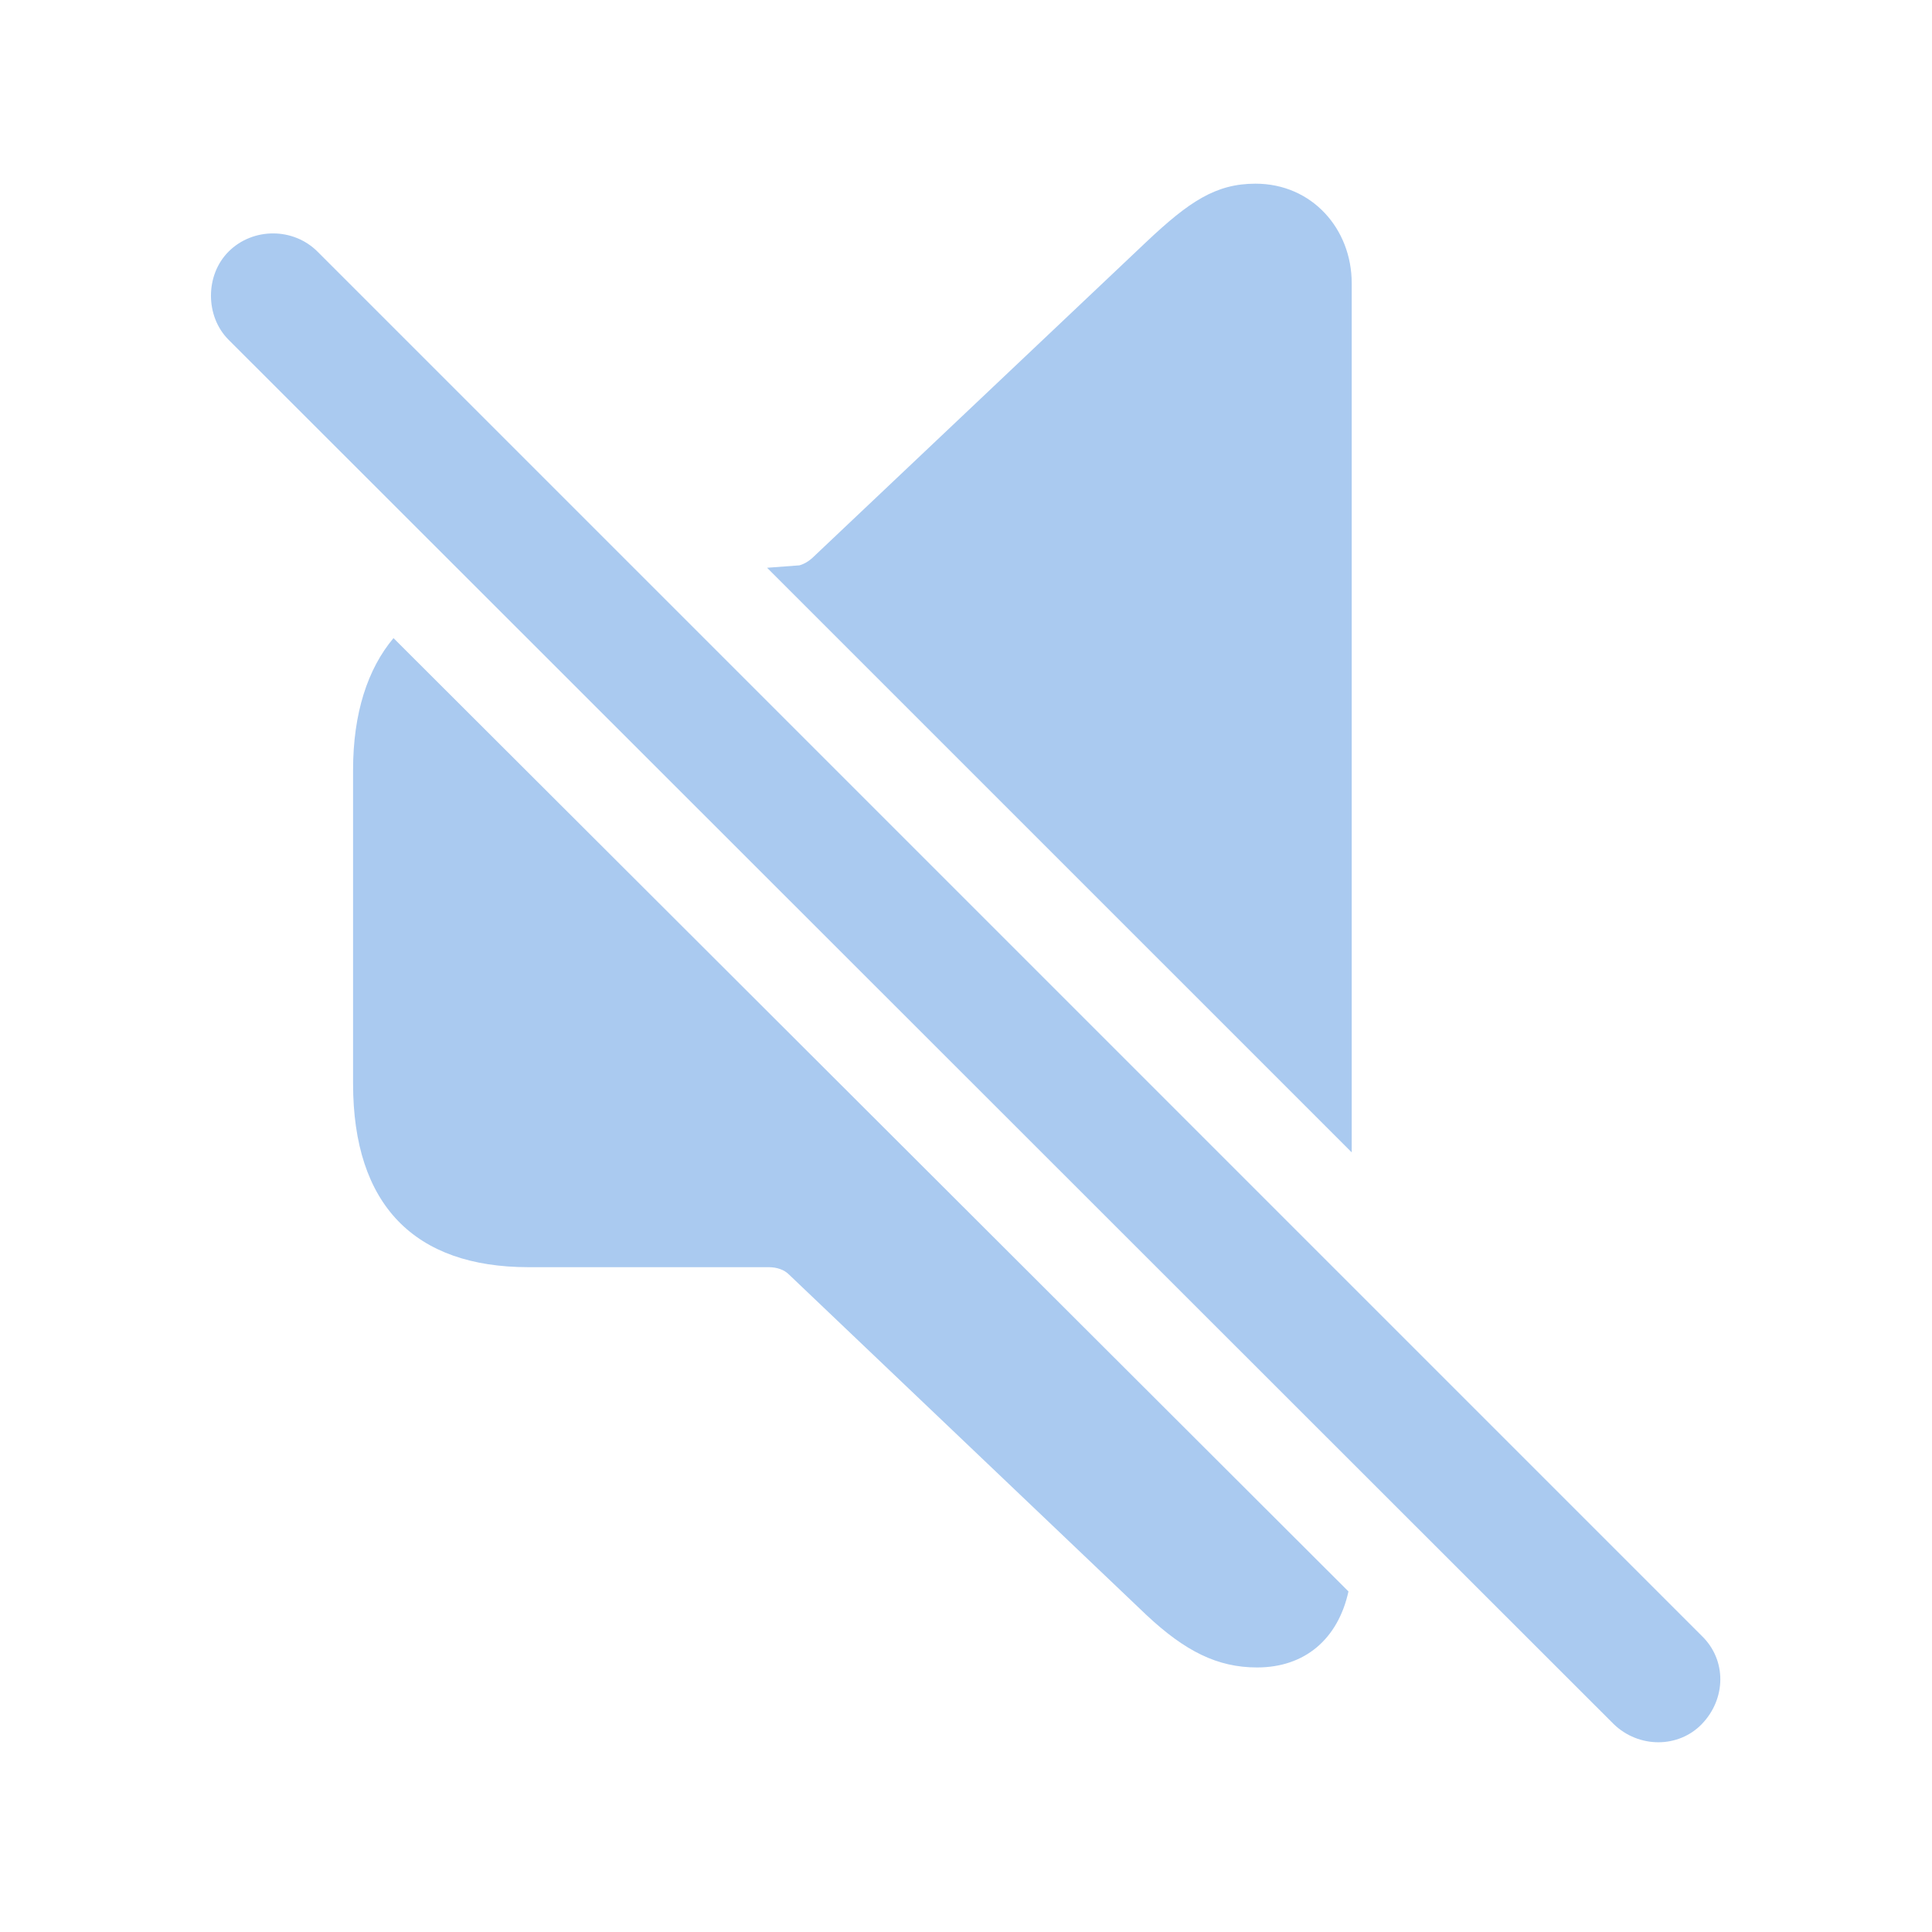
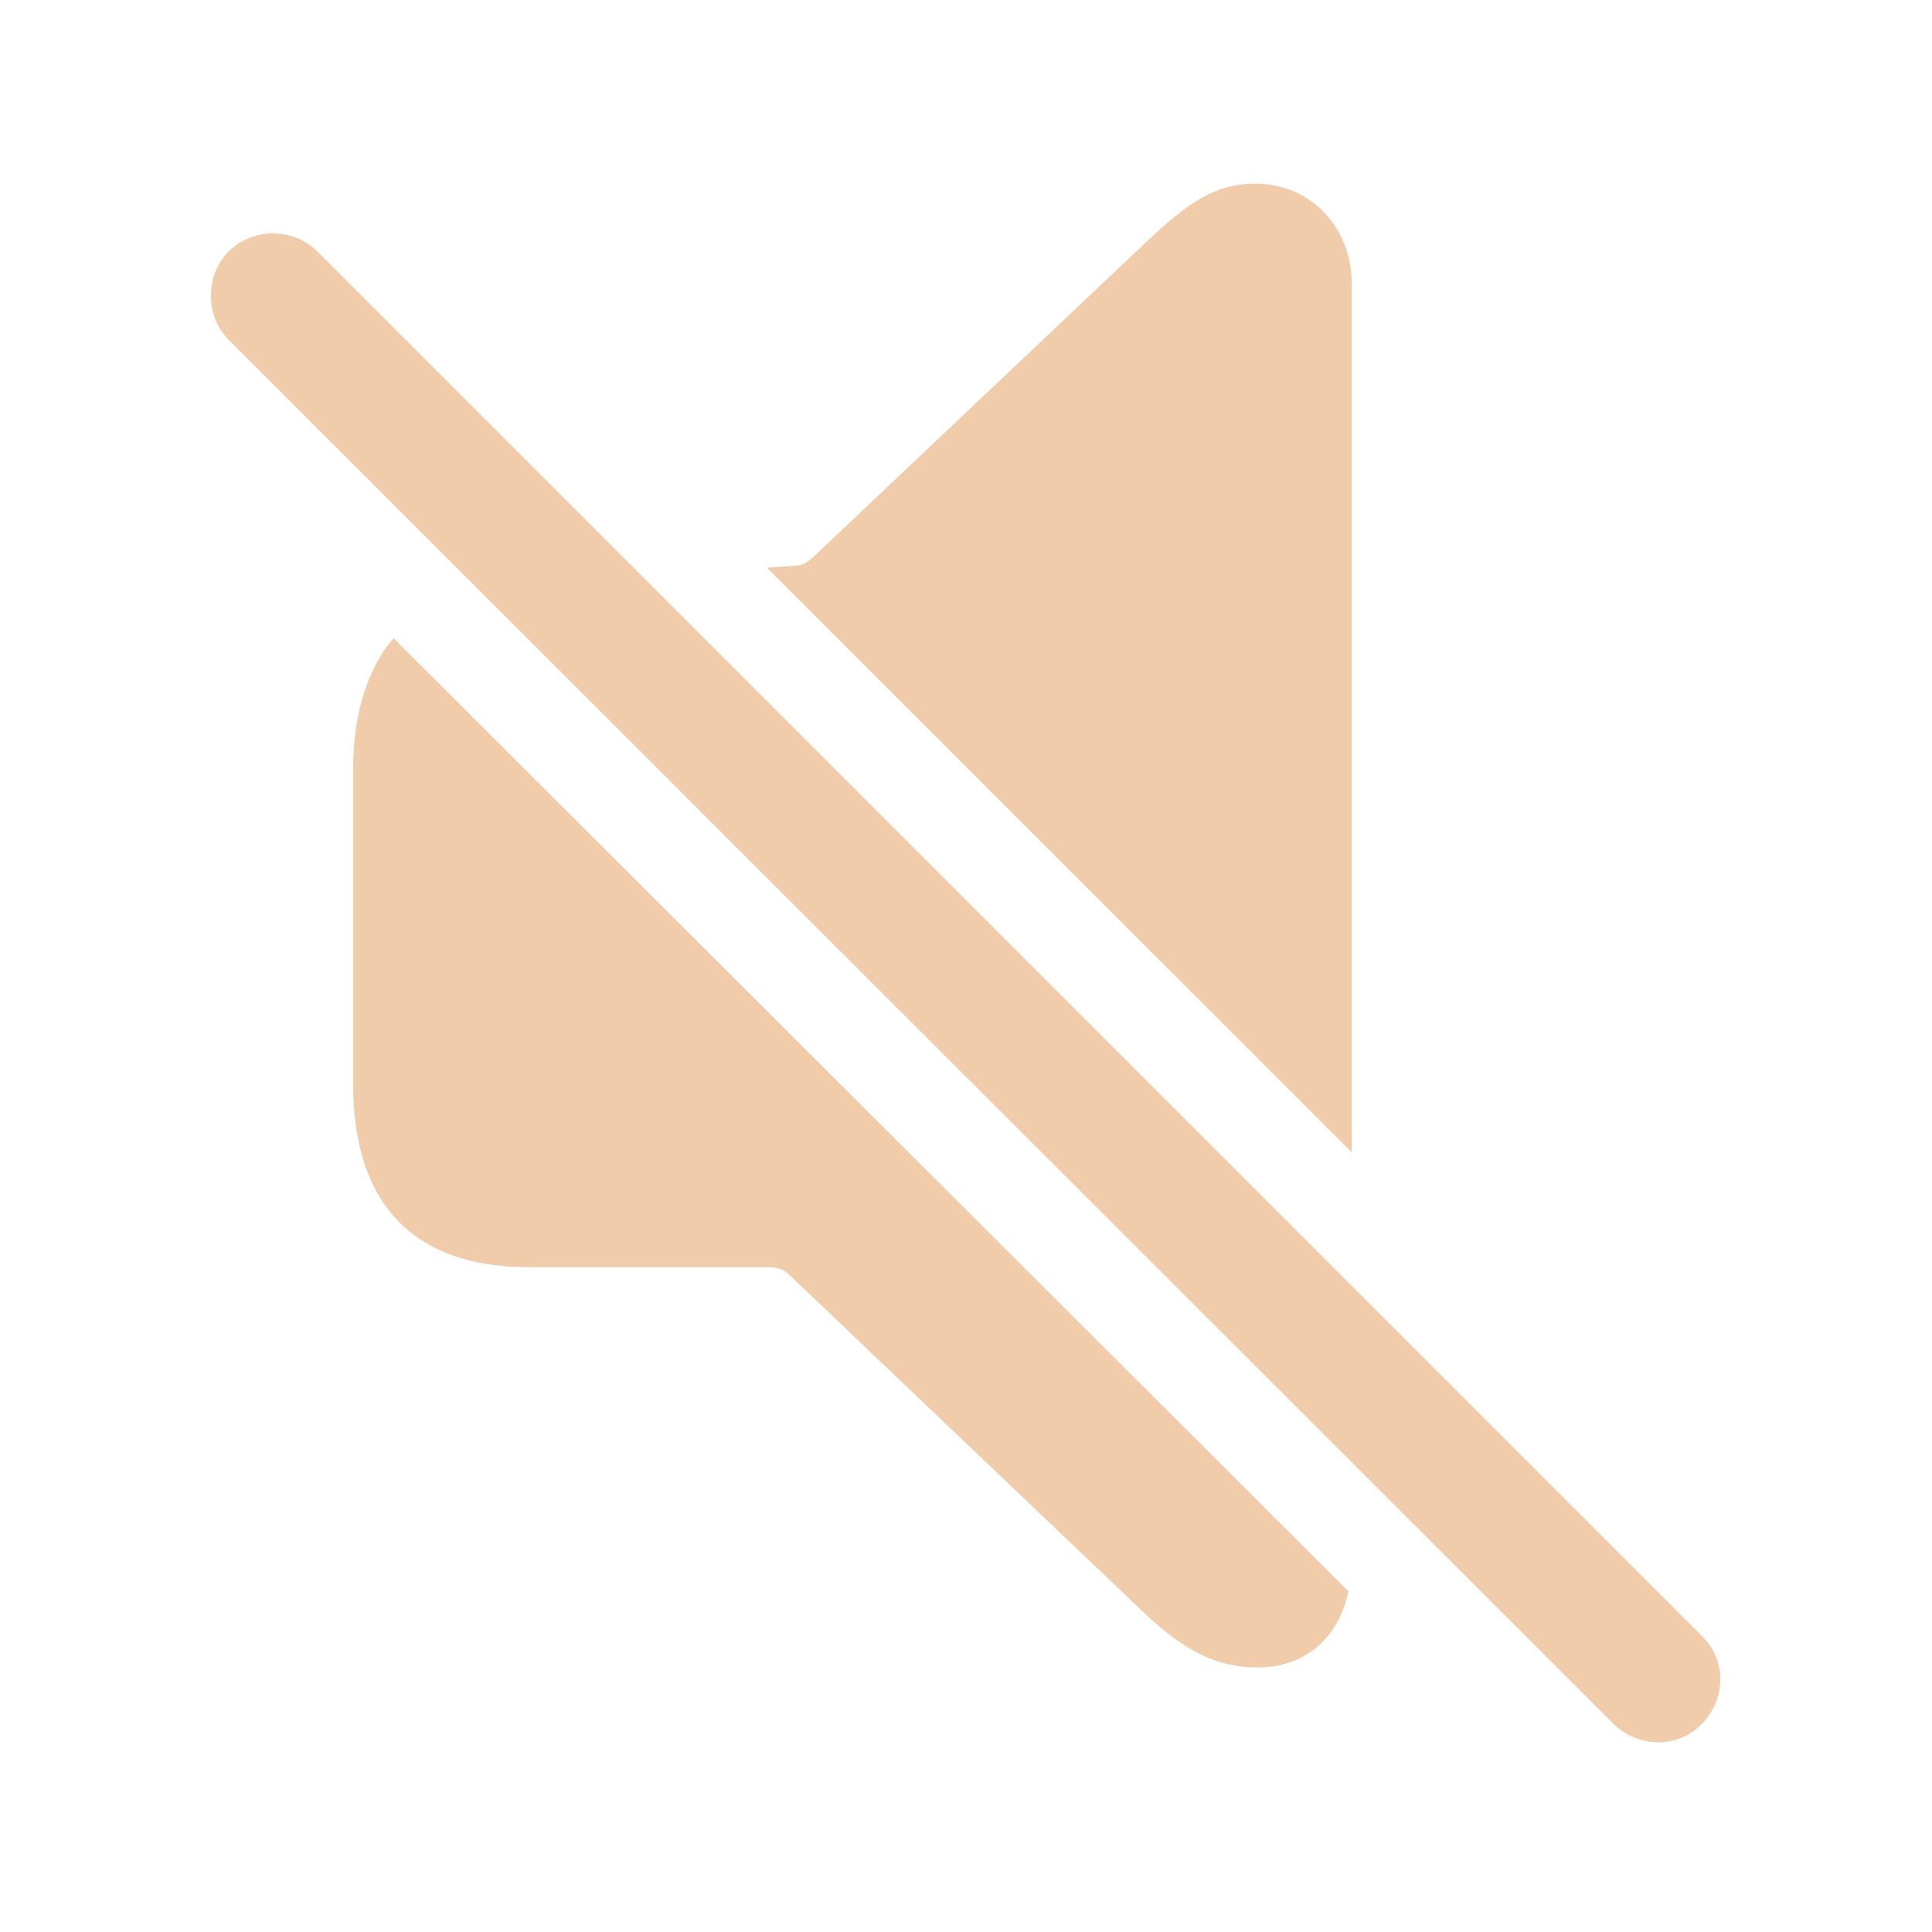
- <svg fill="#AACAF0" width="120px" height="120px" viewBox="0 0 56 56">
+ <svg fill="#F0CCAA" width="120px" height="120px" viewBox="0 0 56 56">
  <path d="M 39.18 33.402 L 39.18 8.207 C 39.18 6.637 38.031 5.324 36.391 5.324 C 35.242 5.324 34.469 5.84 33.227 7.012 L 23.617 16.105 C 23.477 16.246 23.336 16.34 23.172 16.387 L 22.234 16.457 Z M 46.773 49.973 C 47.5 50.676 48.648 50.676 49.328 49.973 C 50.031 49.246 50.055 48.121 49.328 47.418 L 9.203 7.293 C 8.5 6.59 7.328 6.59 6.625 7.293 C 5.945 7.973 5.945 9.168 6.625 9.848 Z M 36.437 48.332 C 37.82 48.332 38.781 47.512 39.086 46.129 L 11.406 18.496 C 10.656 19.387 10.234 20.676 10.234 22.316 L 10.234 31.41 C 10.234 34.926 12.015 36.73 15.32 36.73 L 22.281 36.73 C 22.515 36.73 22.727 36.801 22.867 36.941 L 33.227 46.809 C 34.352 47.863 35.289 48.332 36.437 48.332 Z" />
</svg>
